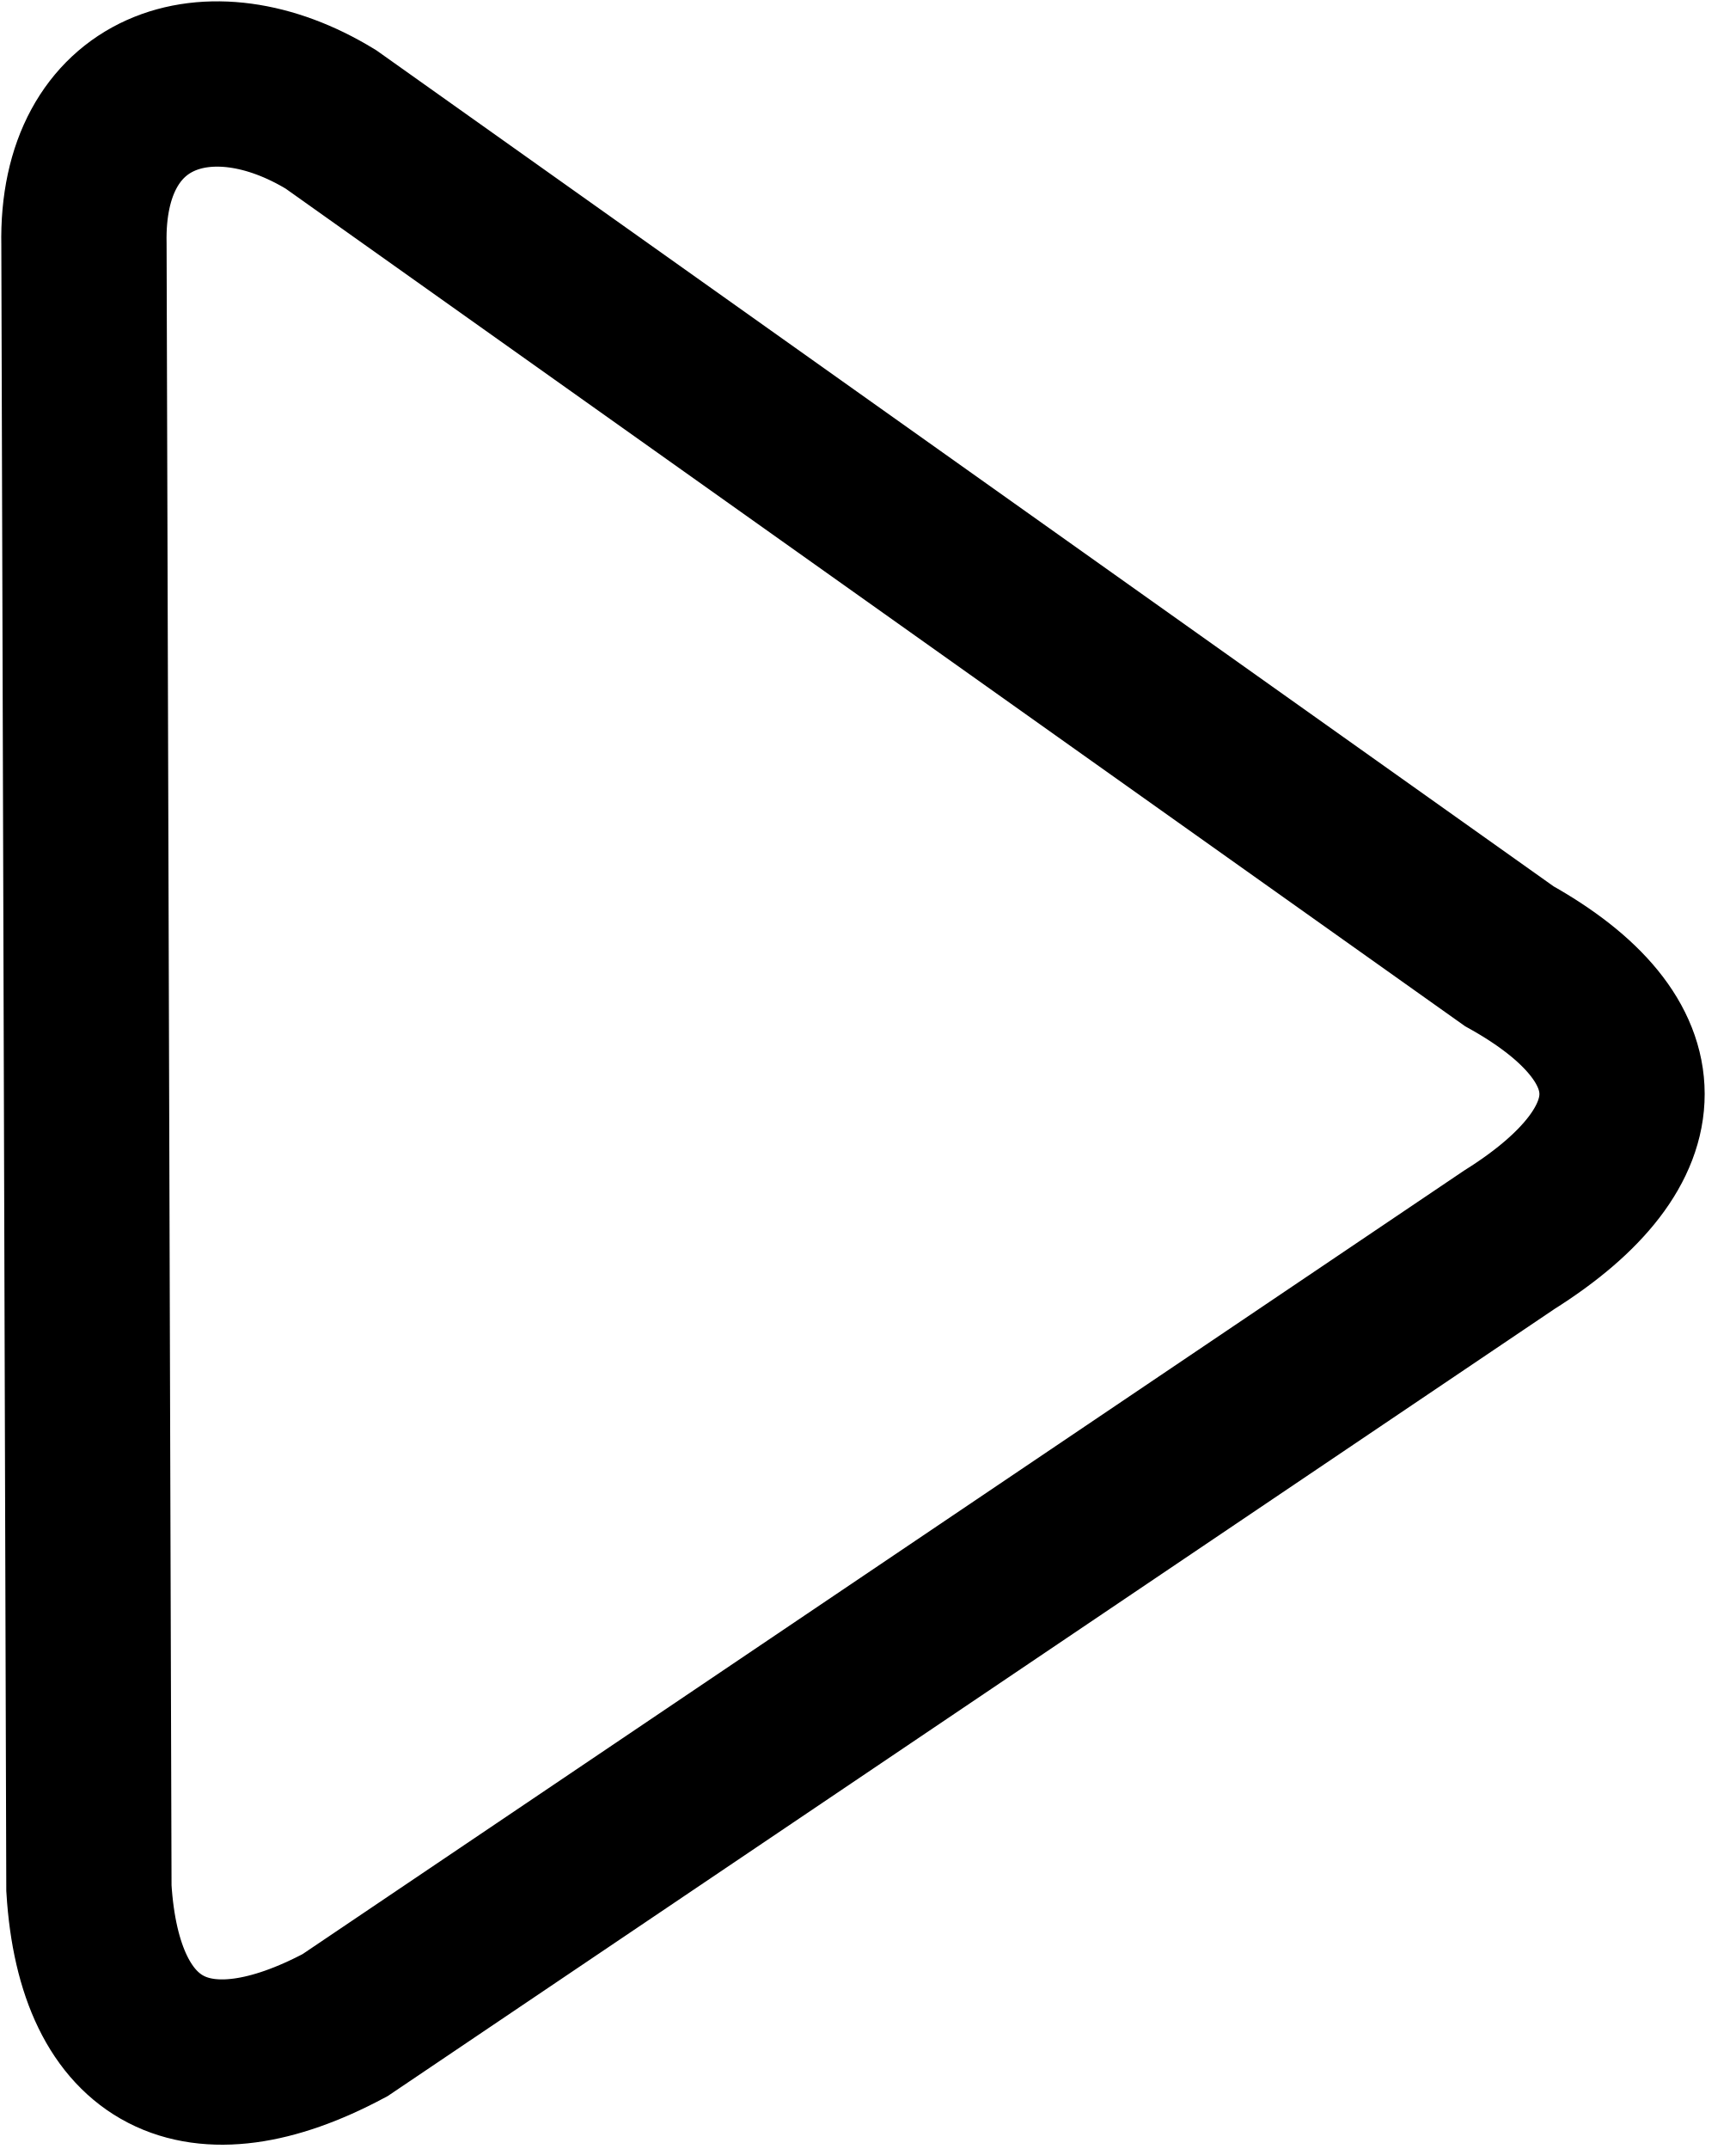
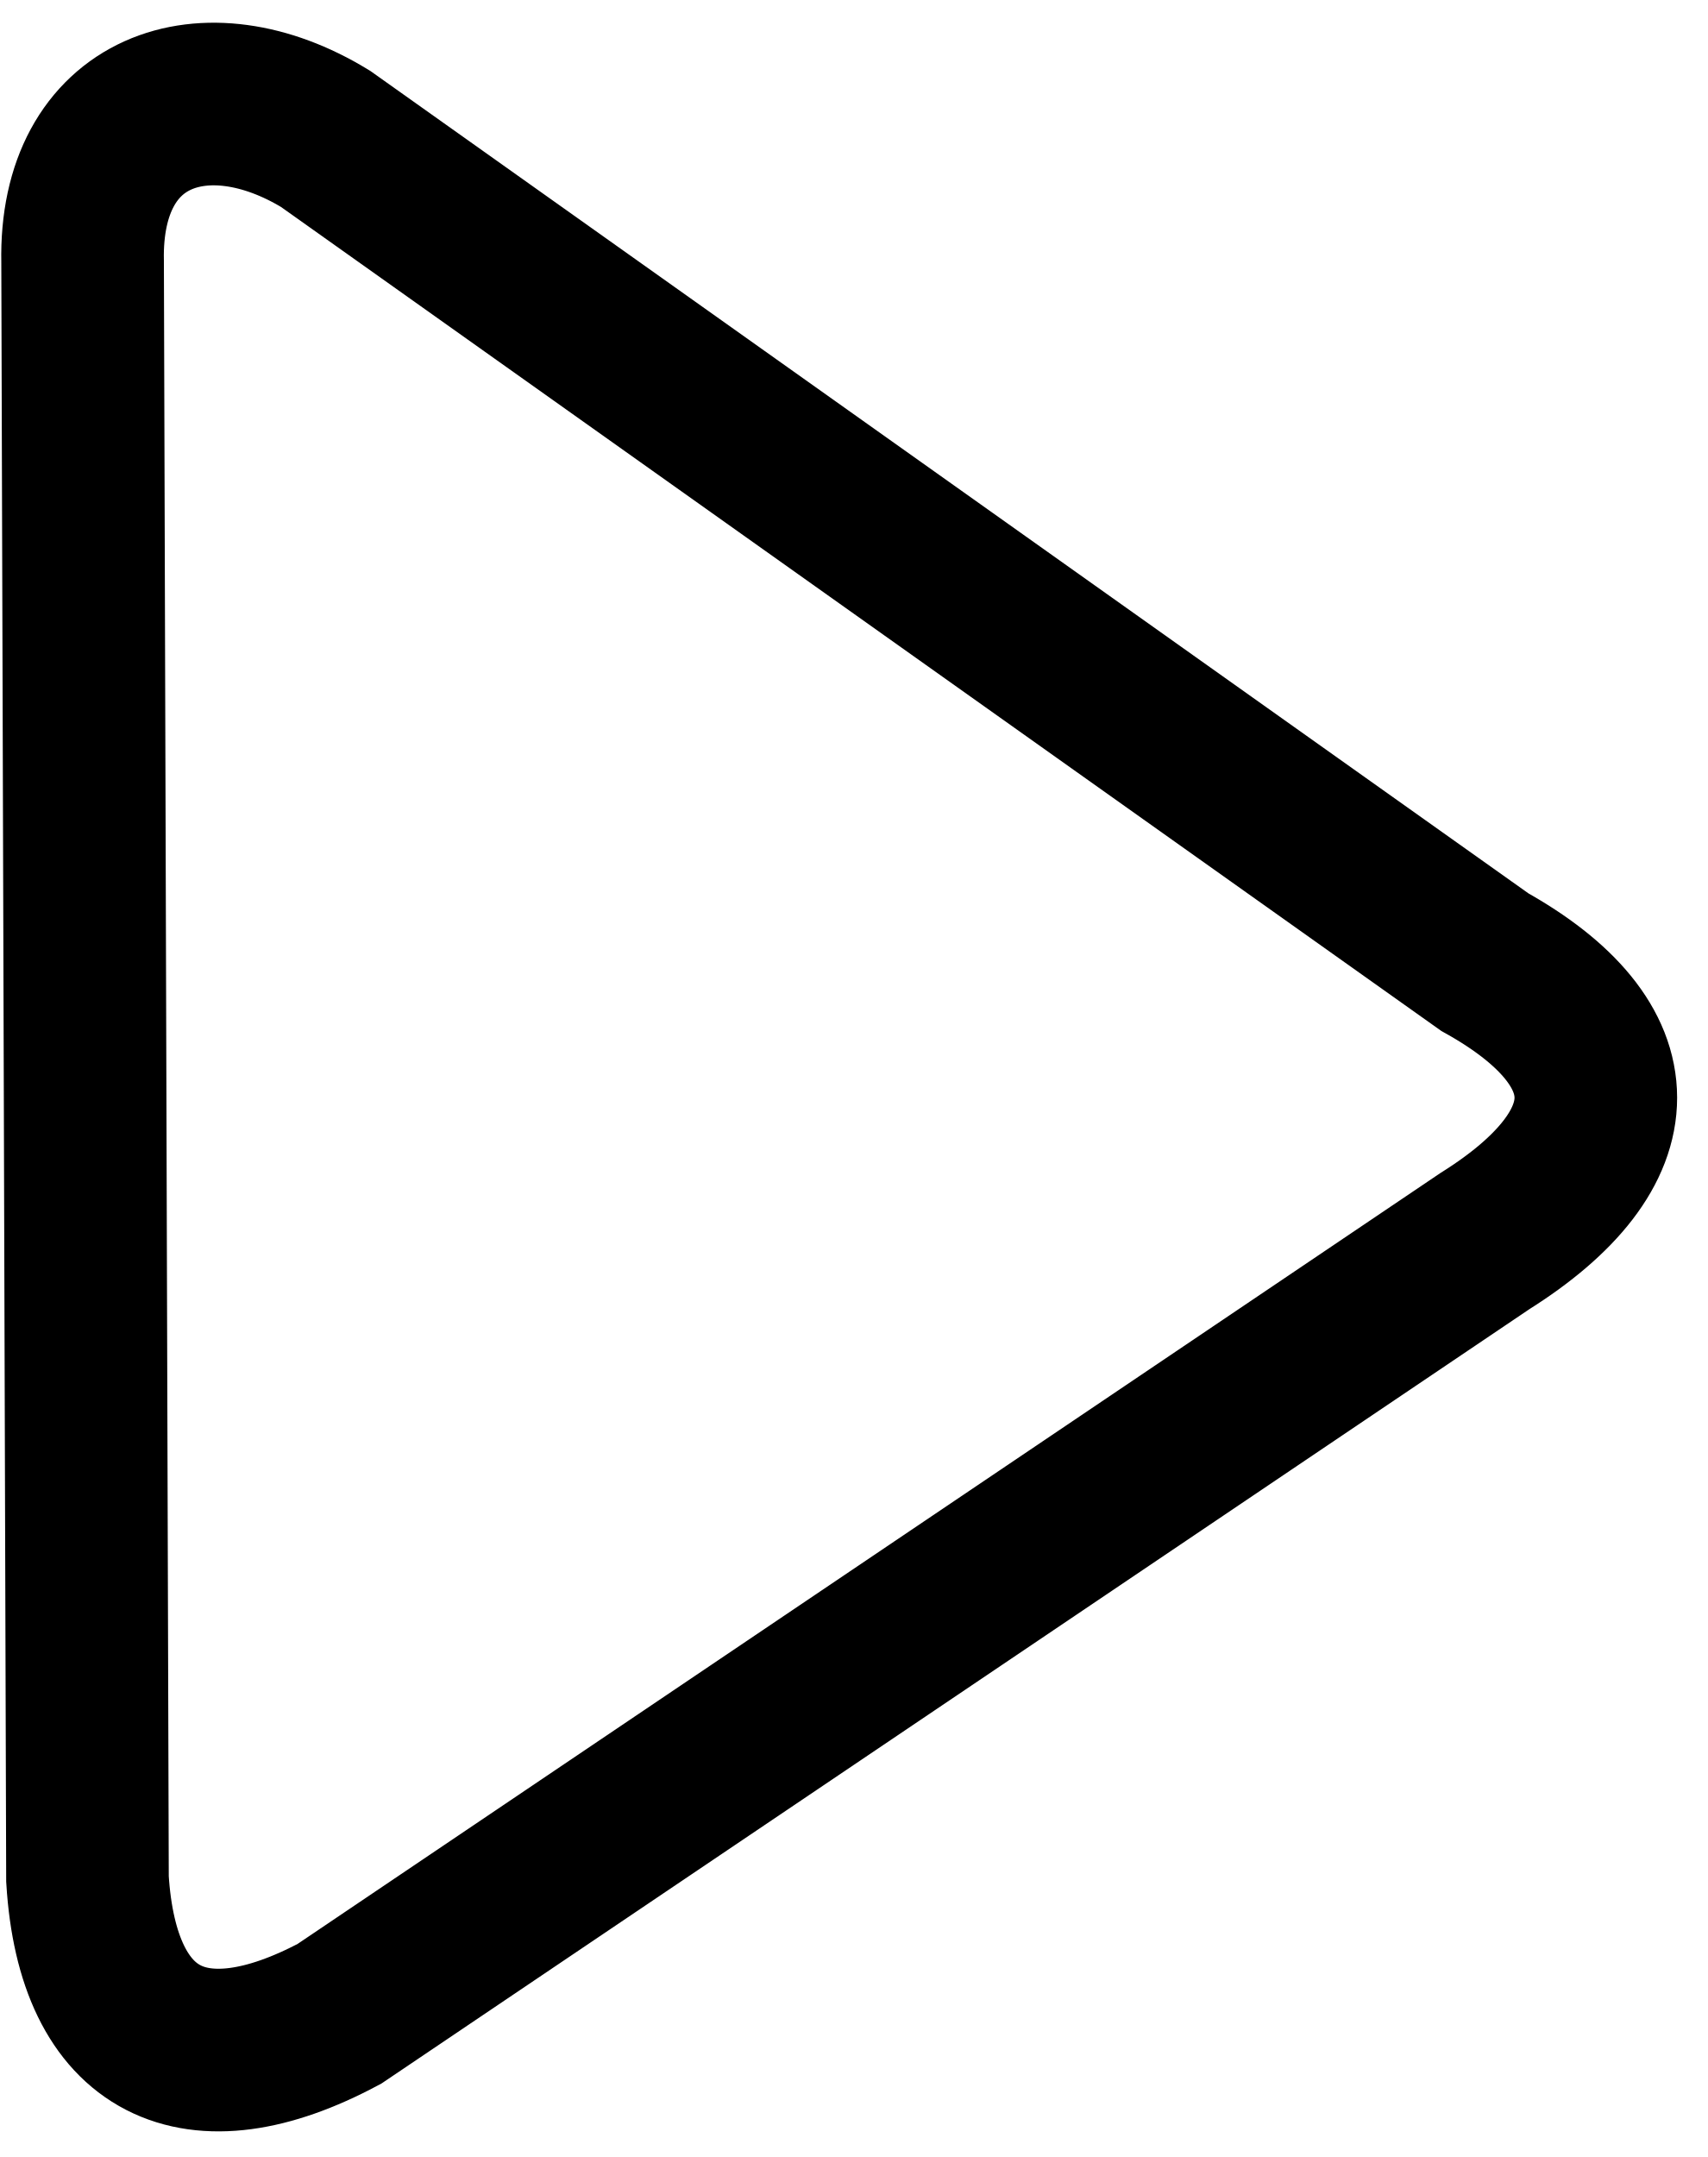
- <svg xmlns="http://www.w3.org/2000/svg" width="21" height="26" viewBox="0 0 21 26" fill="none">
+ <svg xmlns="http://www.w3.org/2000/svg" width="19" height="24" viewBox="0 0 21 26" fill="none">
  <path d="M18.264 11.569C20.081 12.582 20.087 13.855 18.264 15L4.175 24.502C2.404 25.447 1.202 24.889 1.076 22.845L1.016 2.957C0.976 1.074 2.527 0.542 4.005 1.445L18.264 11.569Z" stroke="currentColor" stroke-width="2" />
</svg>
